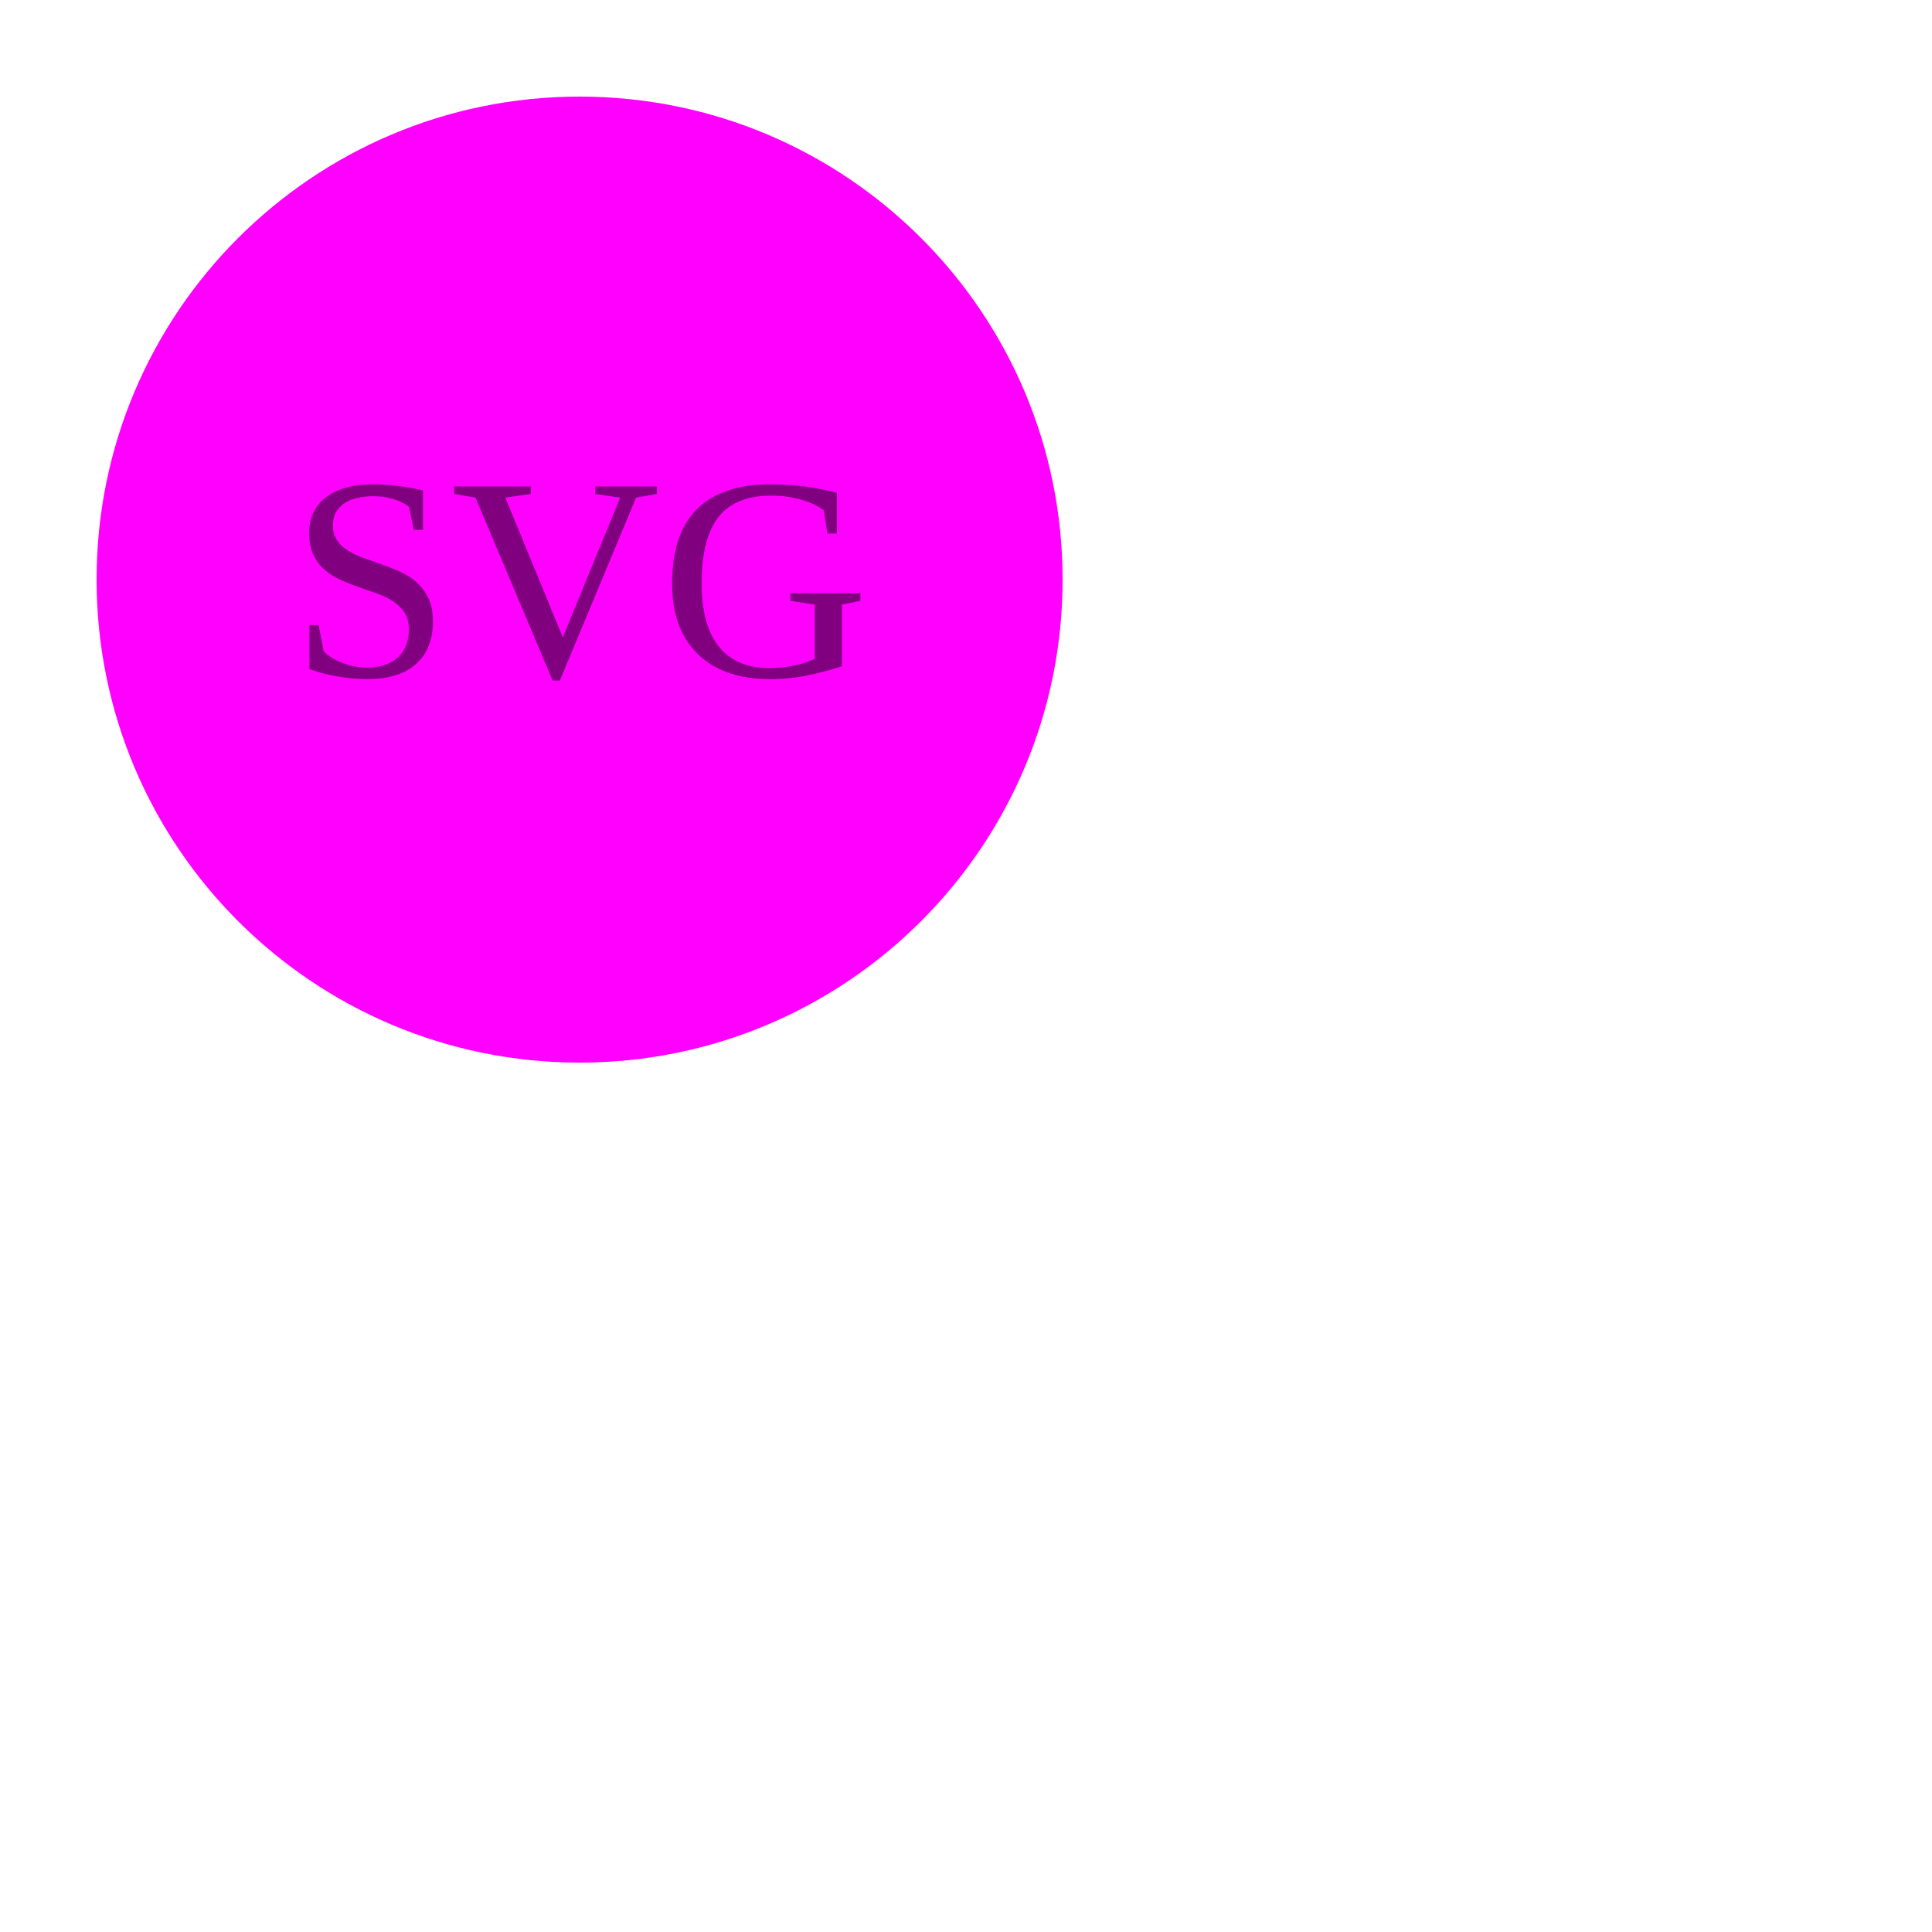
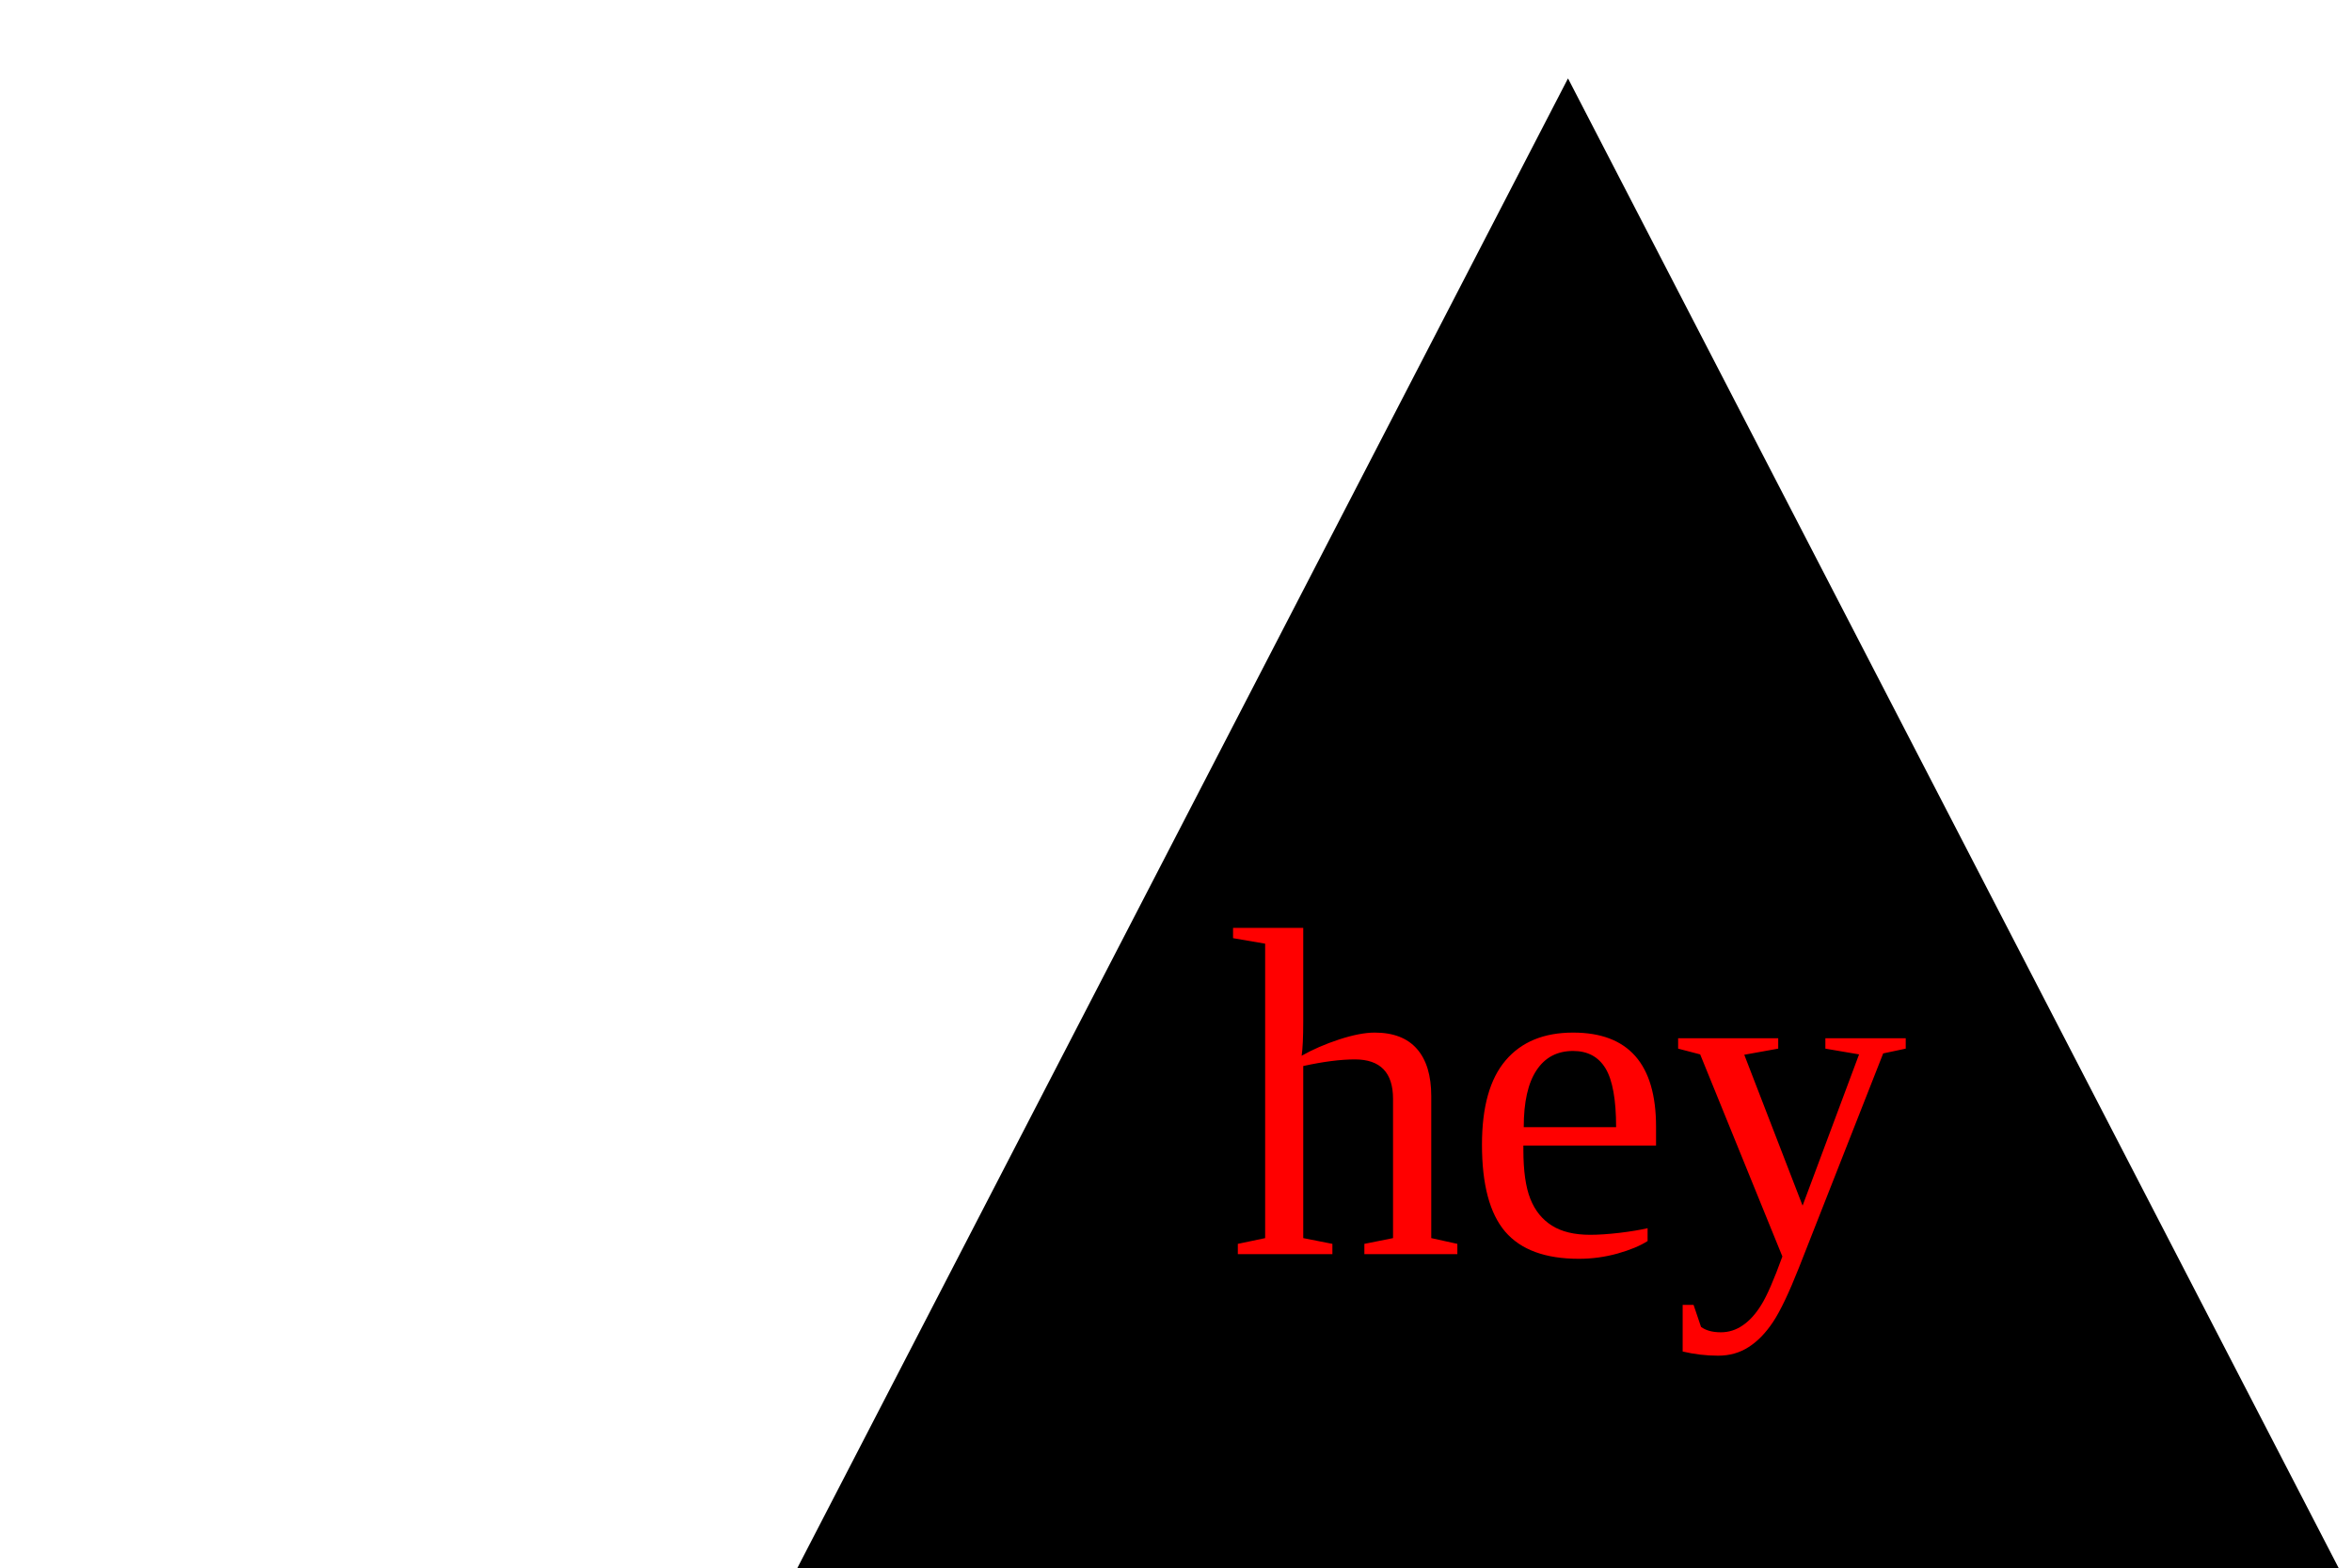
- <svg xmlns="http://www.w3.org/2000/svg" version="1.1" width="400" height="400">
-   <circle cx="120" cy="120" r="100" fill="magenta" />
-   <text x="120" y="140" font-size="60" text-anchor="middle" fill="purple">SVG</text>
+ <svg xmlns="http://www.w3.org/2000/svg" version="1.1" width="300" height="200">
+   <polygon points="200,10 350,300 50,300" fill="black" />
+   <text x="200" y="160" font-size="60" text-anchor="middle" fill="red">hey</text>
</svg>
